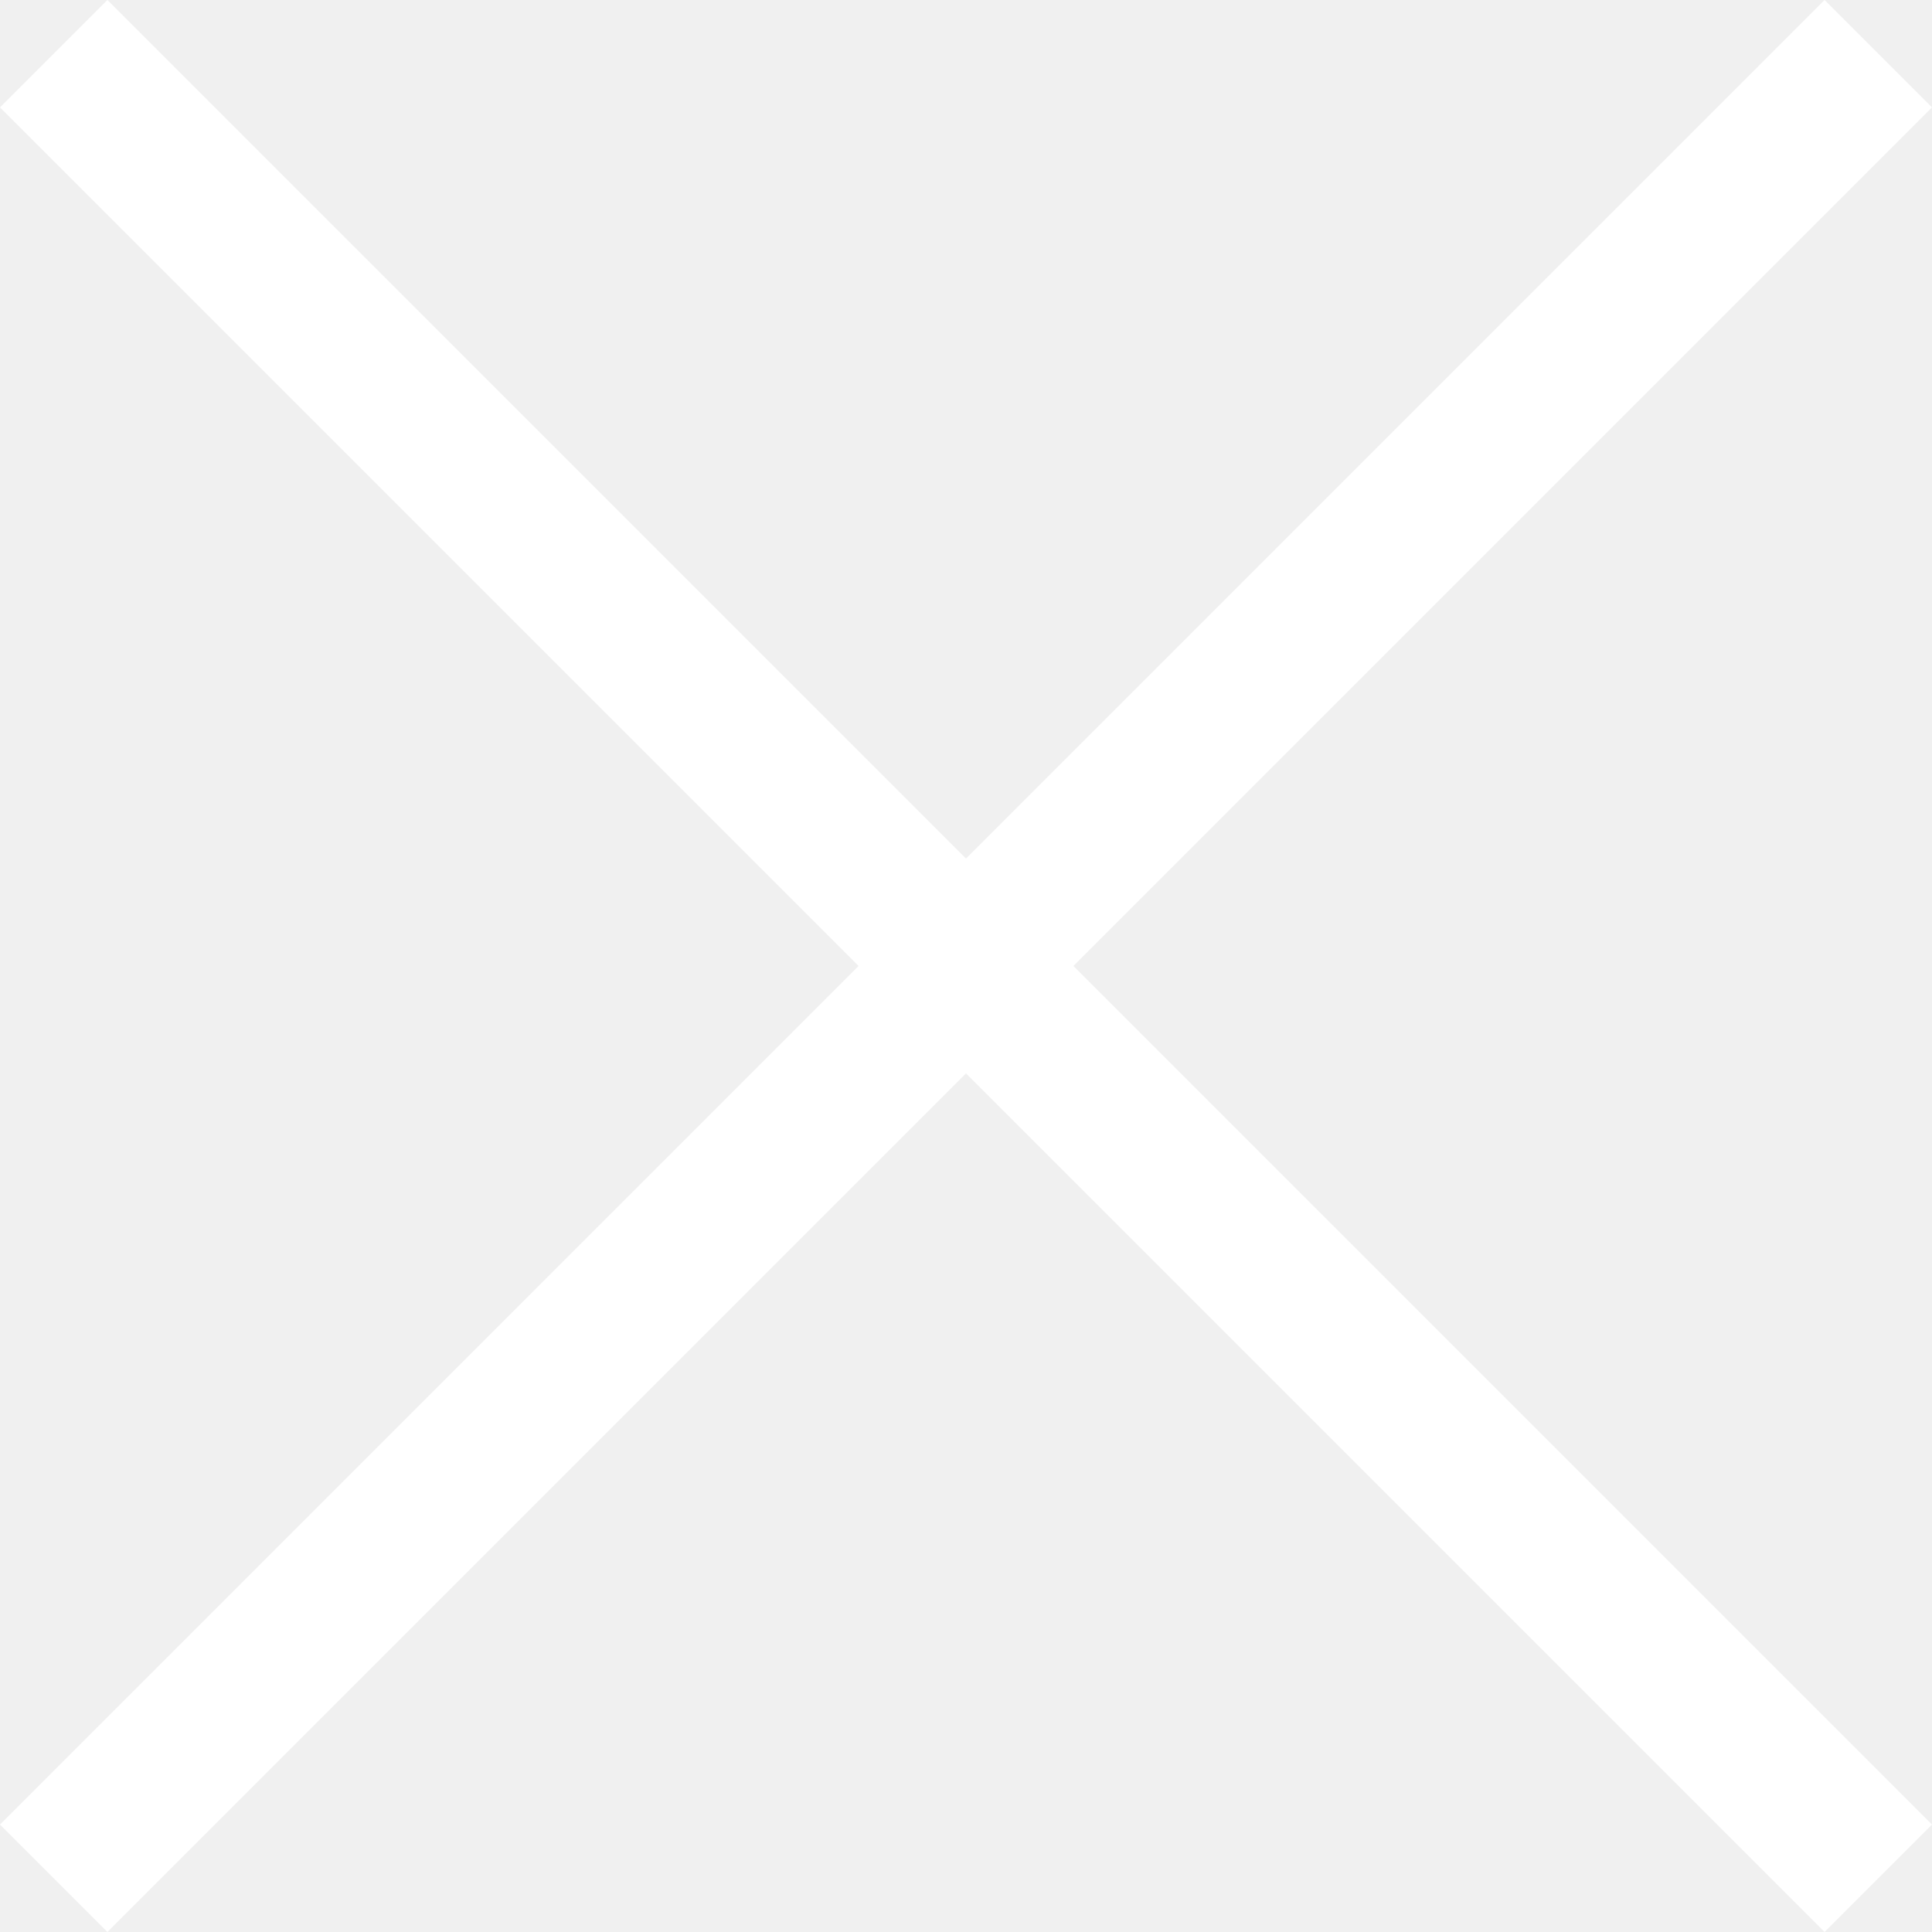
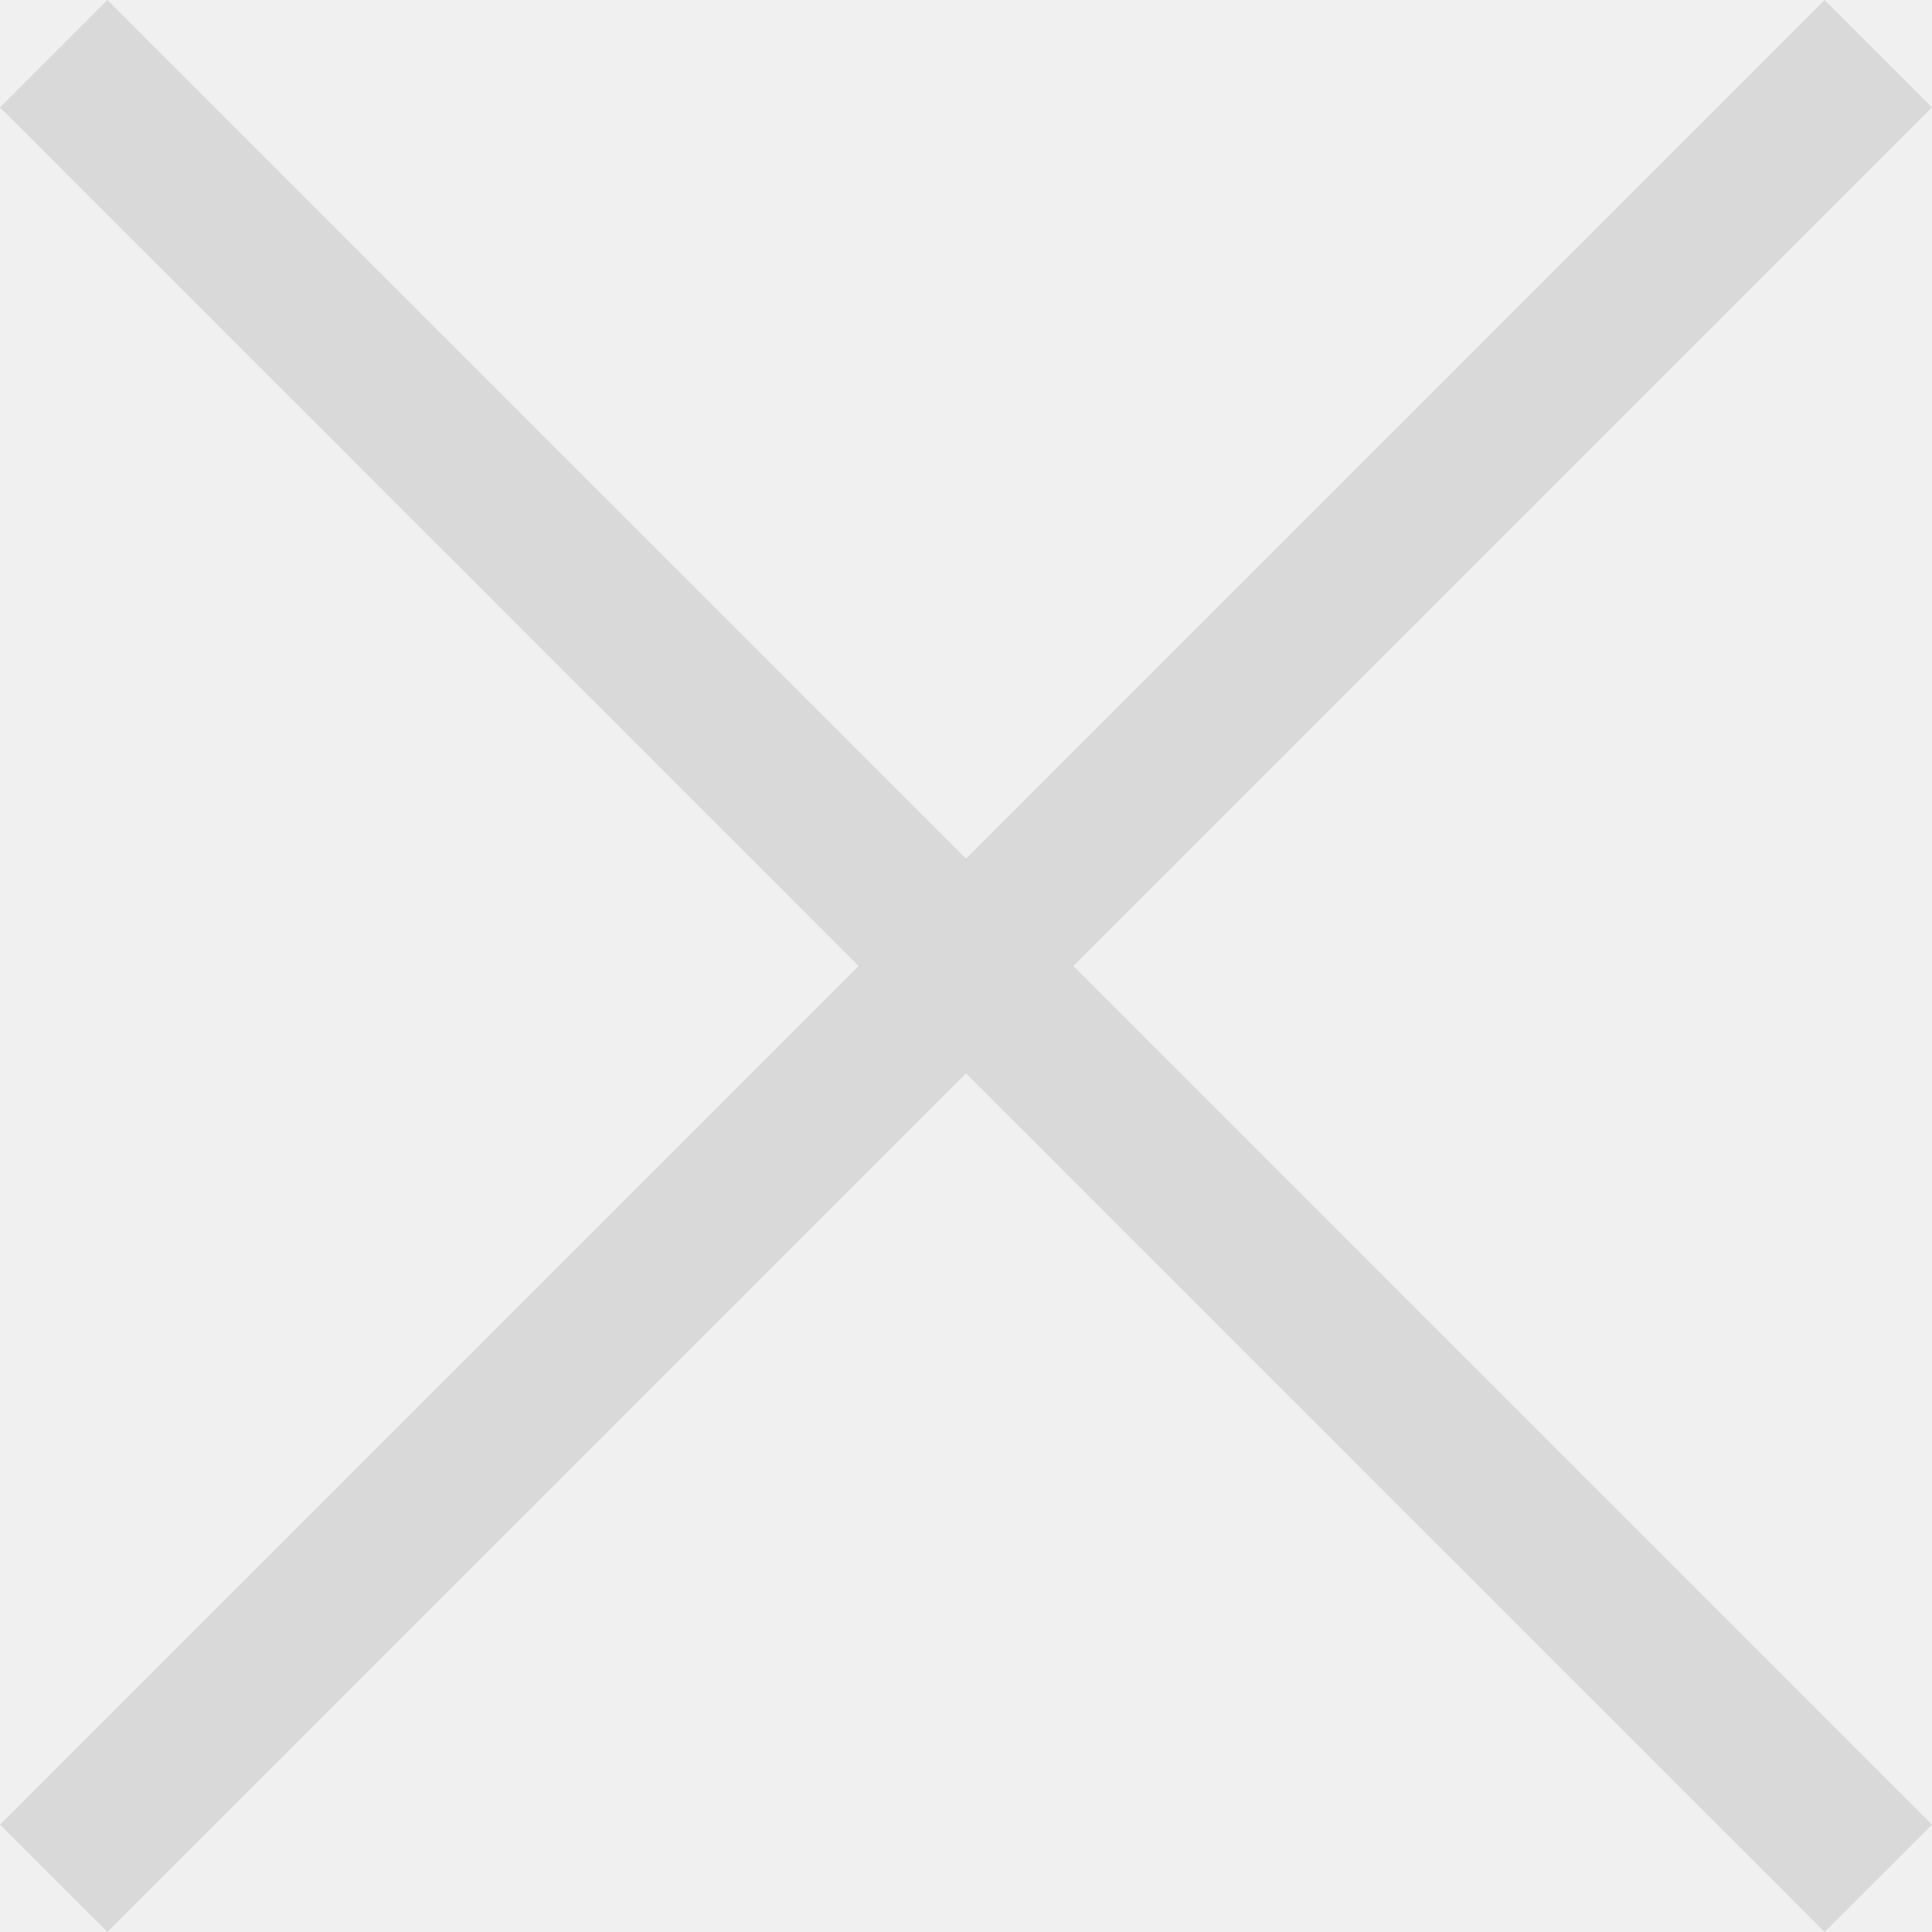
<svg xmlns="http://www.w3.org/2000/svg" width="10px" height="10px" viewBox="0 0 10 10" version="1.1">
  <g id="Page-1" stroke="none" stroke-width="1" fill="none" fill-rule="evenodd">
-     <g id="mobile-Category-icon-click2" transform="translate(-16, -21)" fill="#FFFFFF" fill-rule="nonzero">
+     <g id="mobile-Category-icon-click2" transform="translate(-16, -21)" fill="#d9d9d9" fill-rule="nonzero">
      <polygon id="Path" points="26 30.444 25.444 31 21 26.556 16.556 31 16 30.444 20.444 26 16 21.556 16.556 21 21 25.444 25.444 21 26 21.556 21.556 26" />
    </g>
  </g>
</svg>
